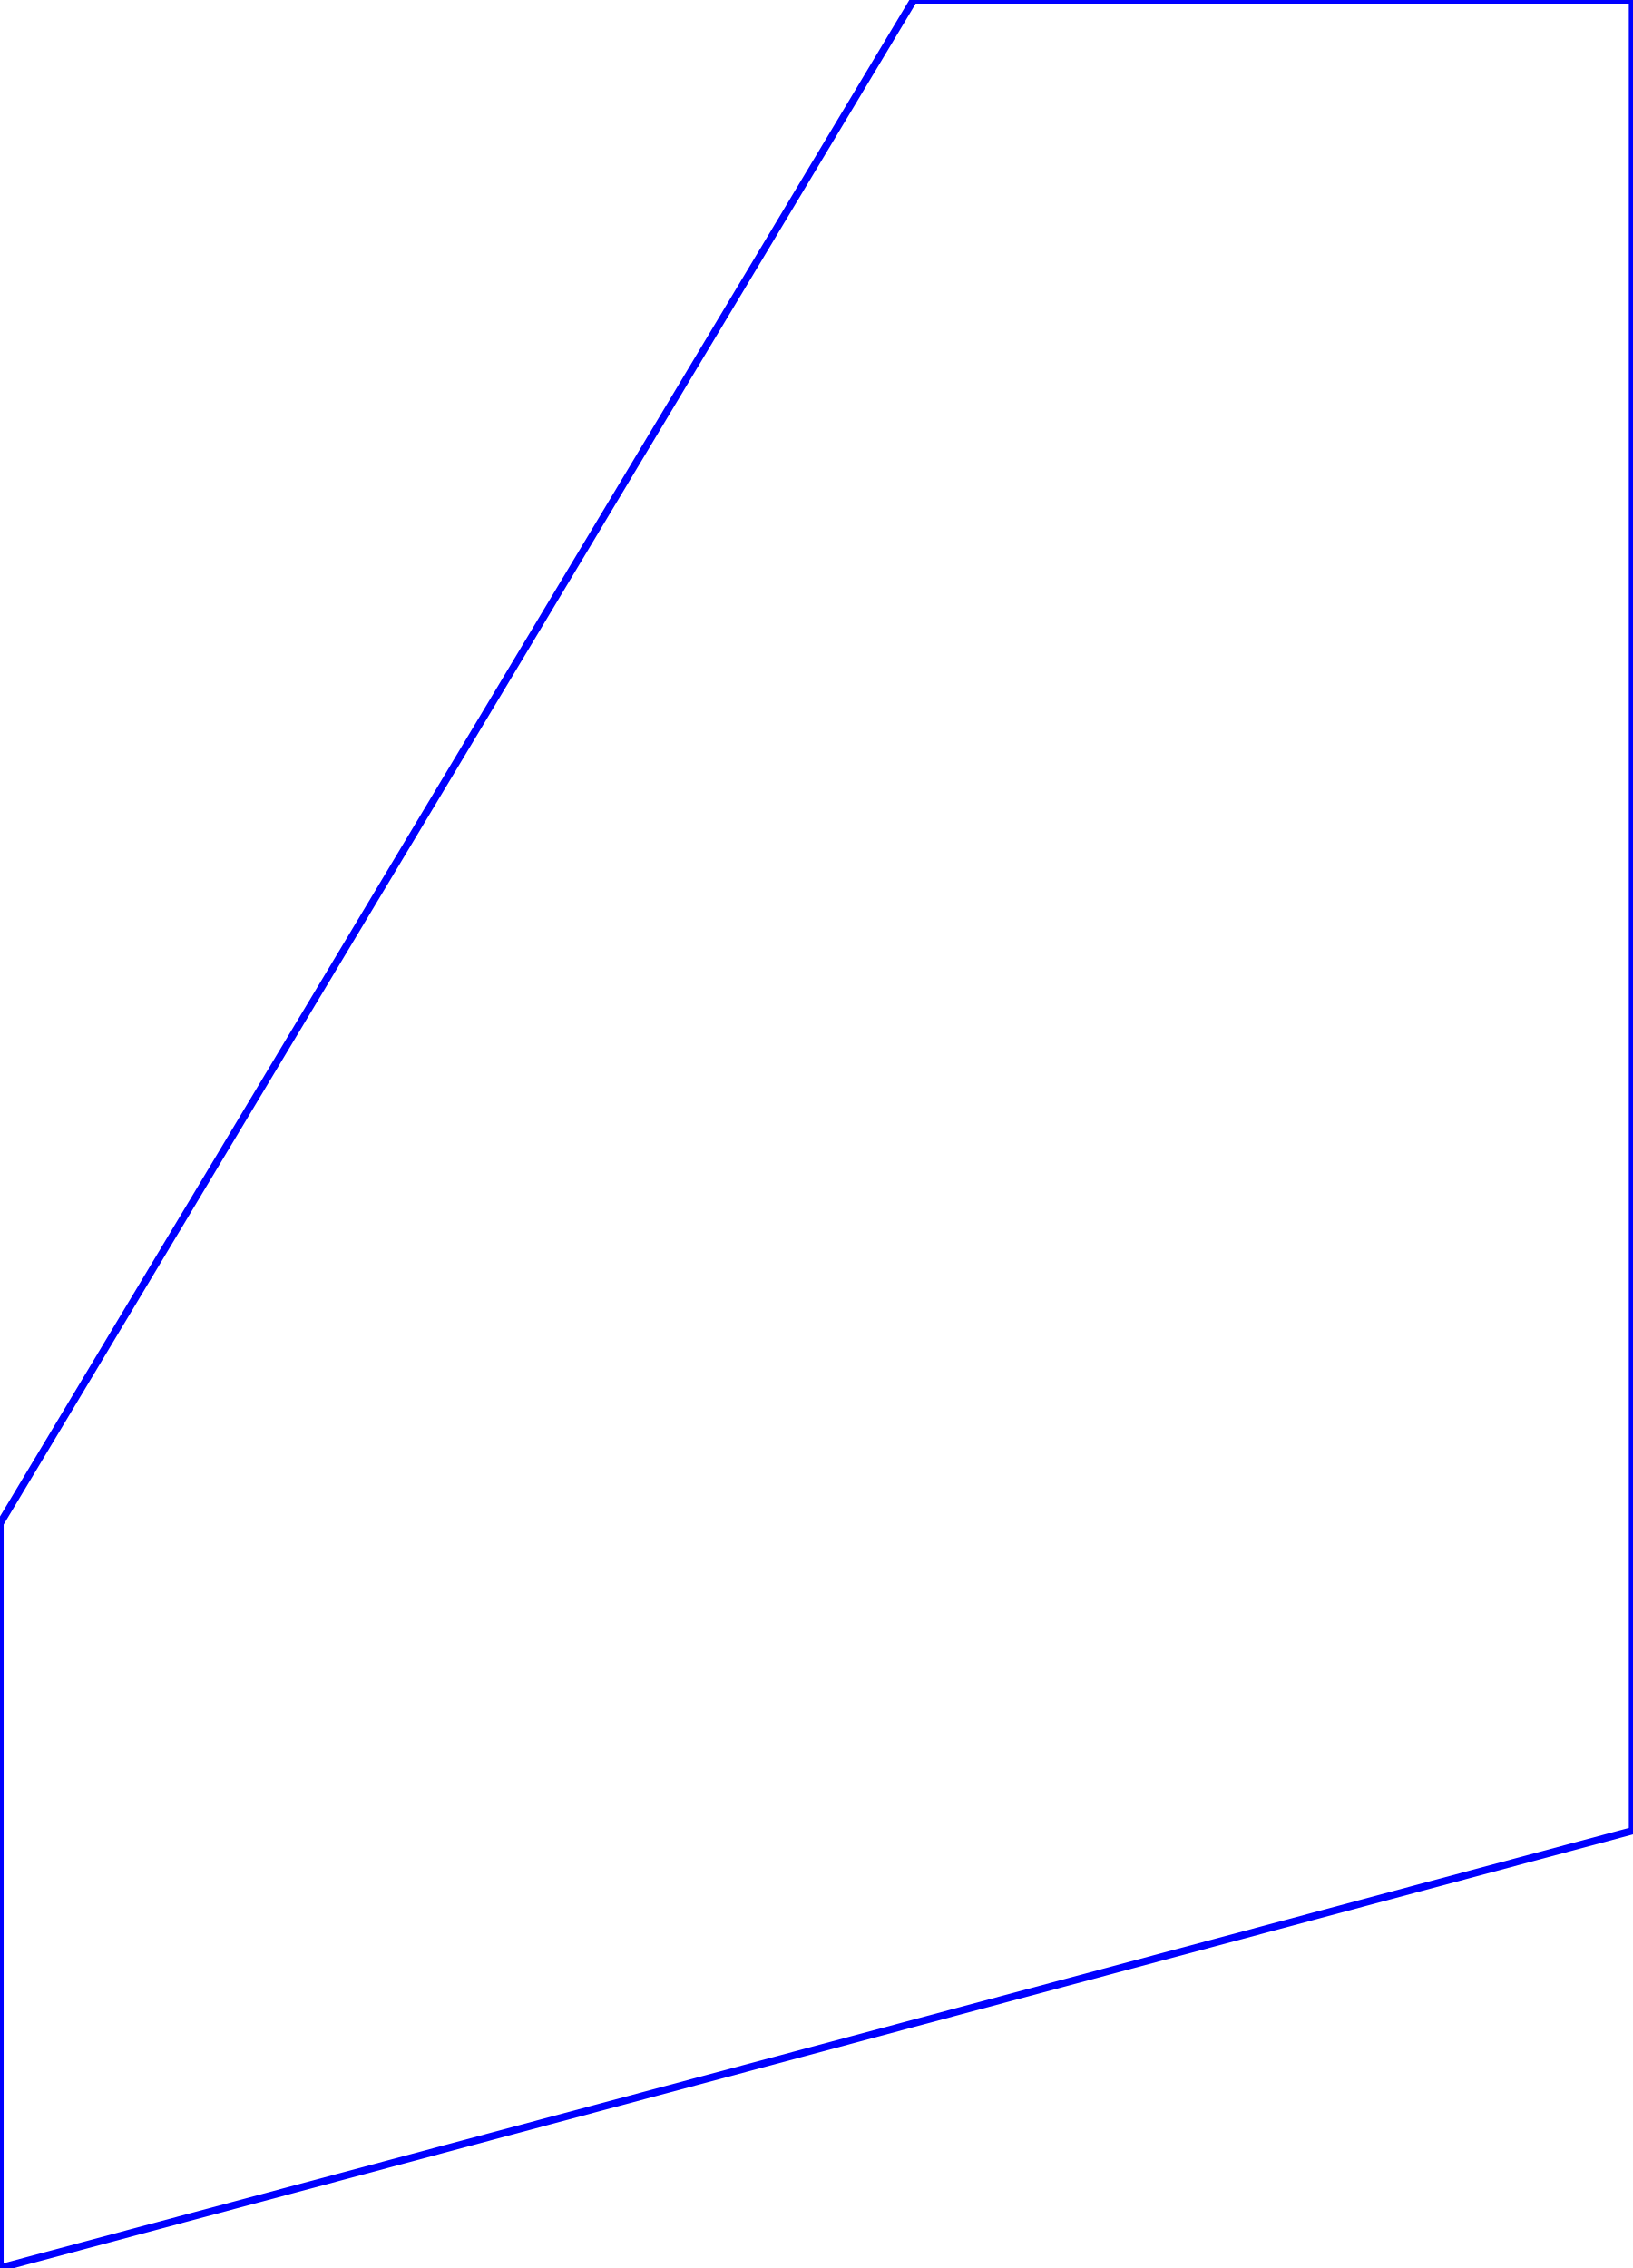
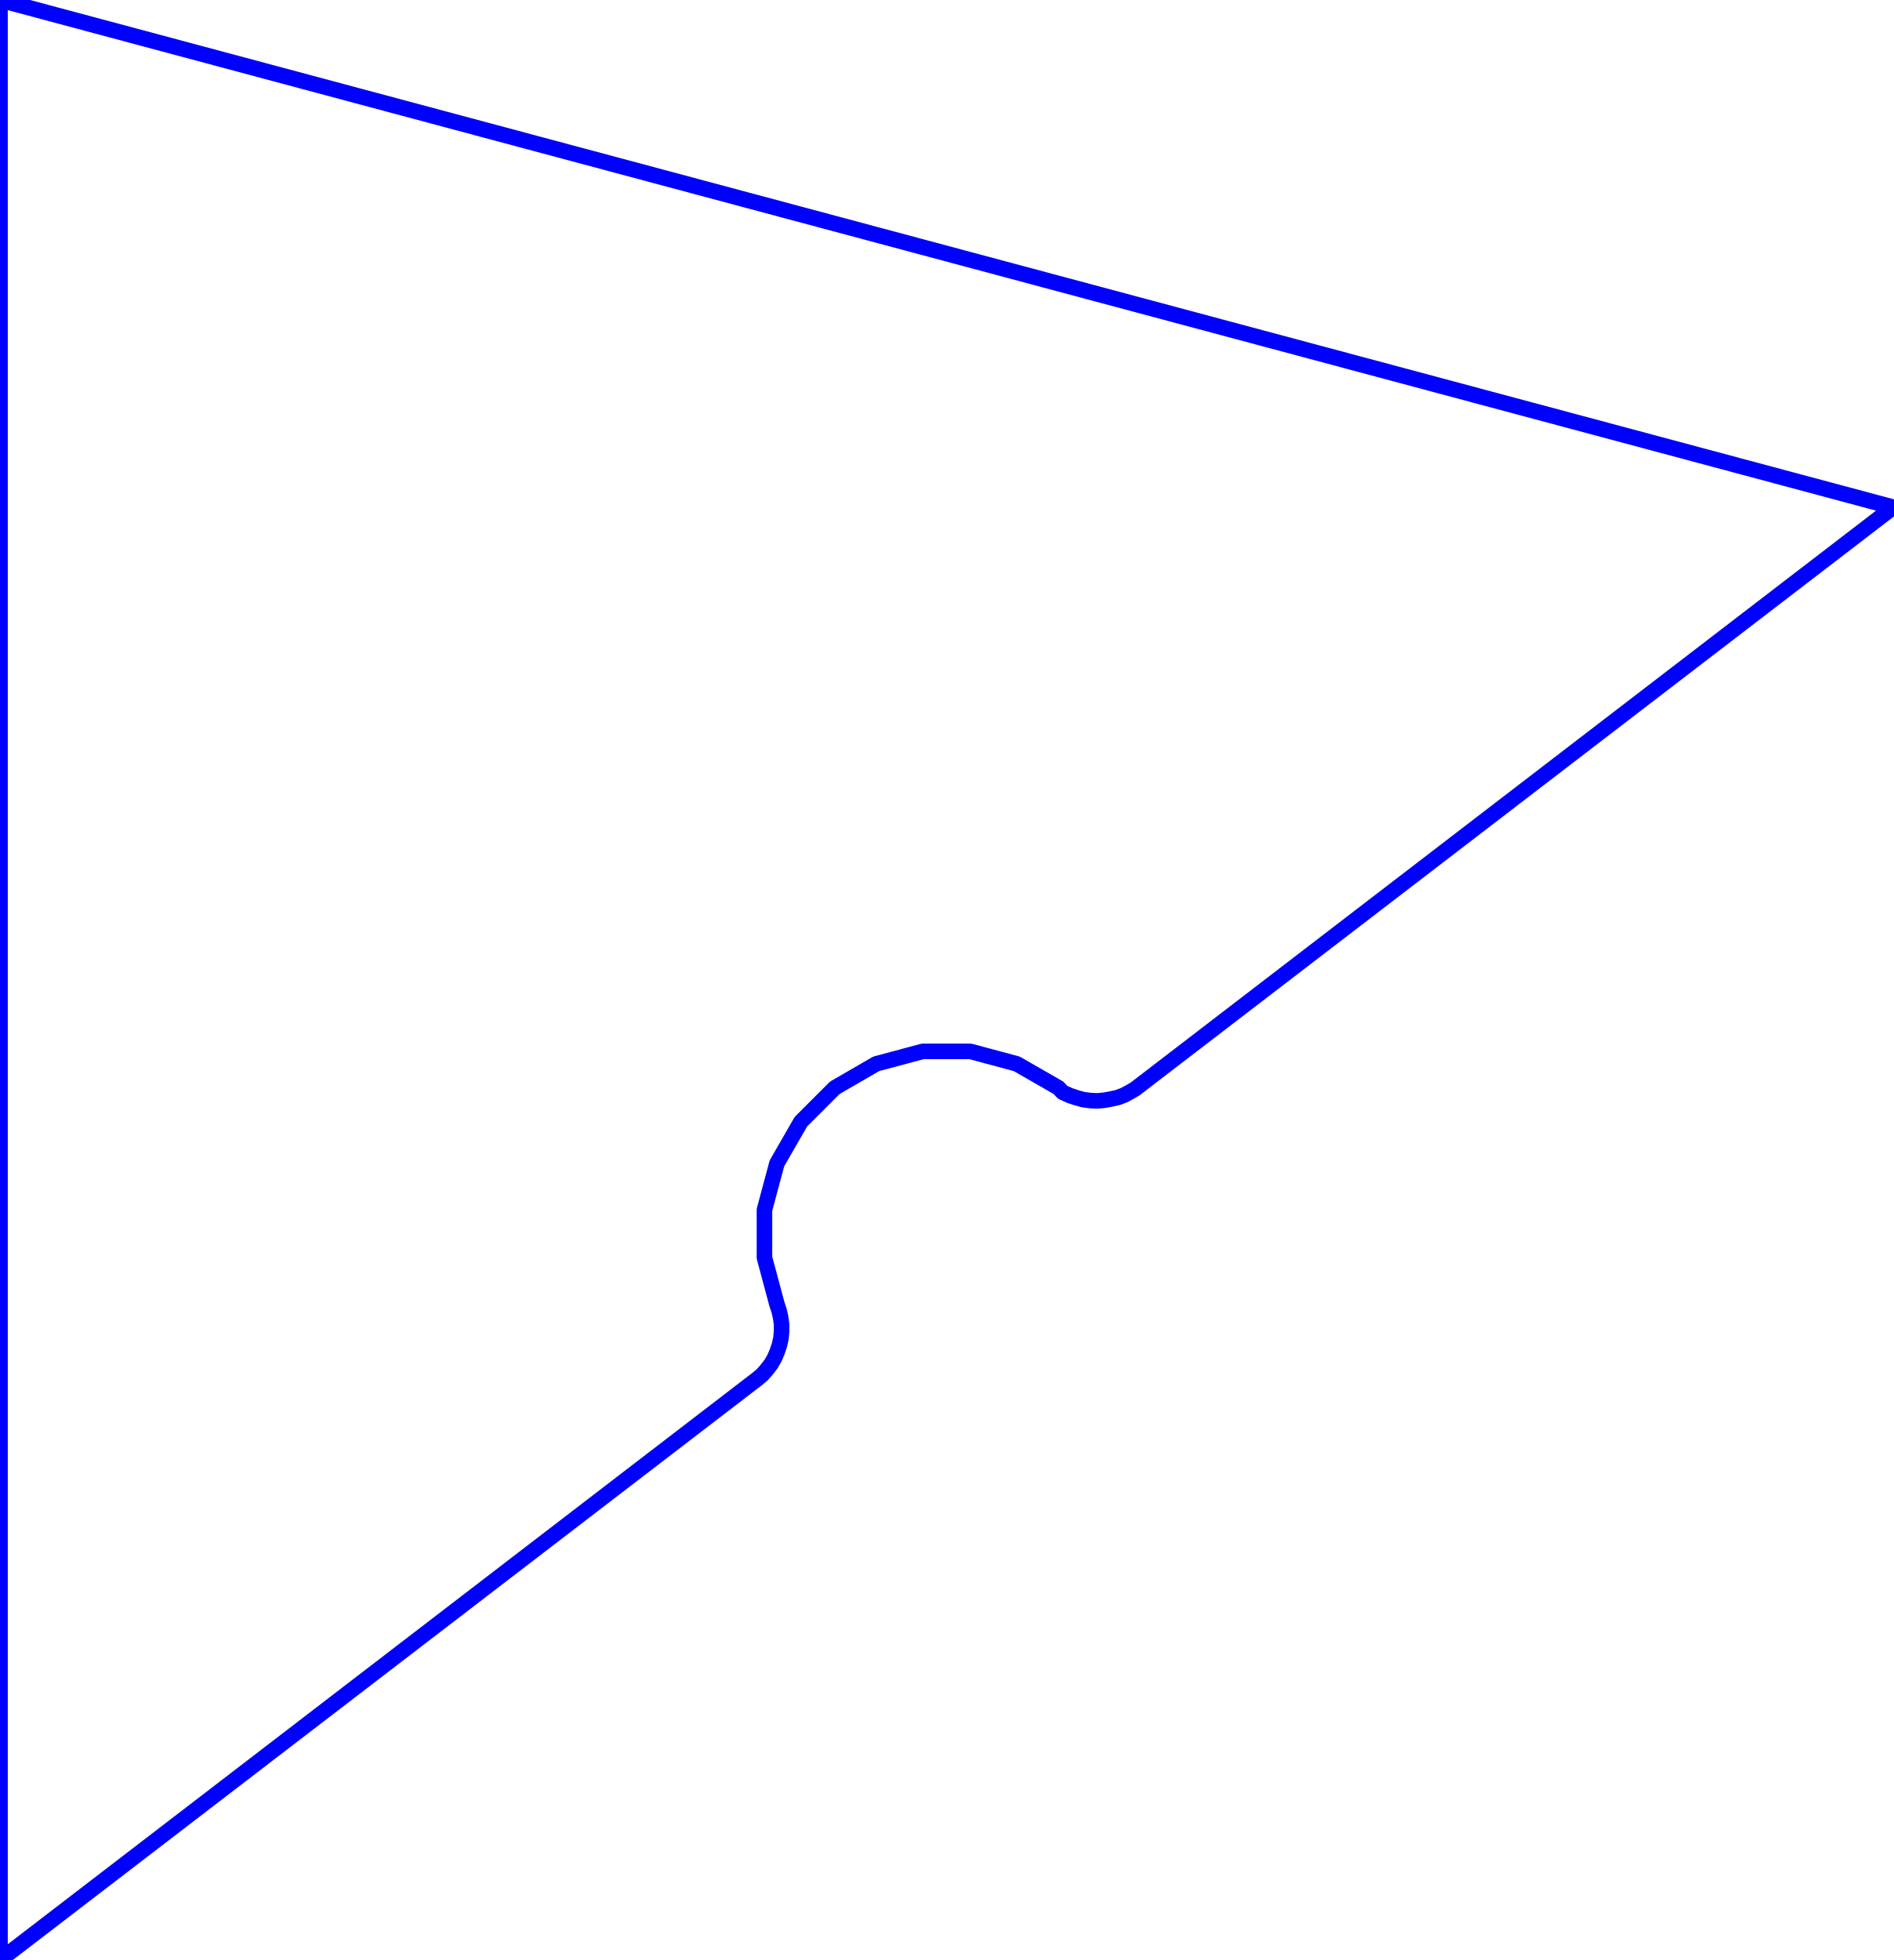
- <svg xmlns="http://www.w3.org/2000/svg" width="4.469in" height="6.209in" viewBox="0 0 4.469 6.209" version="1.1" id="svg2">
-   <defs id="defs12" />
-   <path id="face0-cut" style="fill:none;stroke:#0000FF;stroke-width:0.02;stroke-miterlimit:4;stroke-dasharray:none;stroke-linejoin:round;stroke-linecap:round" d="M 1.64893795267742e-07,4.171 L 8.9466991542303e-14,6.209 L 4.469,5.012 L 4.469,1.2499412833030802e-13 L 2.501,8.9466991542303e-14 L 1.64893795267742e-07,4.171 " />
-   <path id="face0-interior" style="fill:none;stroke:#FF0000;stroke-width:.05;stroke-miterlimit:4;stroke-dasharray:none;stroke-linejoin:round;stroke-linecap:round" d="M 1.64893795267742e-07,4.171 M 8.9466991542303e-14,6.209 M 4.469,5.012 M 4.469,1.2499412833030802e-13 M 2.501,8.9466991542303e-14 " />
-   <path id="path8" style="fill:none;stroke:#00FF00;stroke-width:.05;stroke-miterlimit:4;stroke-dasharray:none;stroke-linejoin:round;stroke-linecap:round" d="M 1.64893795267742e-07,4.171 M 8.9466991542303e-14,6.209 M 4.469,5.012 M 4.469,1.2499412833030802e-13 M 2.501,8.9466991542303e-14 " />
+ <svg xmlns="http://www.w3.org/2000/svg" width="6.085in" height="6.299in" viewBox="0 0 6.085 6.299" version="1.1">
+   <path id="face0-cut" style="fill:none;stroke:#0000FF;stroke-width:.05;stroke-miterlimit:4;stroke-dasharray:none;stroke-linejoin:round;stroke-linecap:round" d="M 3.415,3.51 L 3.419,3.512 L 3.439,3.521 L 3.46,3.528 L 3.482,3.534 L 3.504,3.537 L 3.527,3.538 L 3.549,3.536 L 3.571,3.532 L 3.593,3.527 L 3.614,3.519 L 3.634,3.508 L 3.651,3.498 L 3.653,3.496 L 6.085,1.63 L 5.7720524263307526e-11,5.7720524263307526e-11 L 5.842396157171003e-11,6.299 L 2.432,4.433 L 2.449,4.419 L 2.464,4.402 L 2.478,4.384 L 2.489,4.365 L 2.498,4.344 L 2.505,4.323 L 2.51,4.301 L 2.512,4.279 L 2.512,4.256 L 2.509,4.234 L 2.504,4.212 L 2.497,4.191 L 2.457,4.042 L 2.457,3.888 L 2.497,3.739 L 2.574,3.605 L 2.683,3.496 L 2.816,3.419 L 2.965,3.379 L 3.119,3.379 L 3.268,3.419 L 3.402,3.496 L 3.415,3.51 " />
+   <path id="face0-interior" style="fill:none;stroke:#FF0000;stroke-width:.05;stroke-miterlimit:4;stroke-dasharray:none;stroke-linejoin:round;stroke-linecap:round" d="M 3.415,3.51 M 3.419,3.512 M 3.439,3.521 M 3.46,3.528 M 3.482,3.534 M 3.504,3.537 M 3.527,3.538 M 3.549,3.536 M 3.571,3.532 M 3.593,3.527 M 3.614,3.519 M 3.634,3.508 M 3.651,3.498 M 3.653,3.496 M 6.085,1.63 M 5.7720524263307526e-11,5.7720524263307526e-11 M 5.842396157171003e-11,6.299 M 2.432,4.433 M 2.449,4.419 M 2.464,4.402 M 2.478,4.384 M 2.489,4.365 M 2.498,4.344 M 2.505,4.323 M 2.51,4.301 M 2.512,4.279 M 2.512,4.256 M 2.509,4.234 M 2.504,4.212 M 2.497,4.191 M 2.457,4.042 M 2.457,3.888 M 2.497,3.739 M 2.574,3.605 M 2.683,3.496 M 2.816,3.419 M 2.965,3.379 M 3.119,3.379 M 3.268,3.419 M 3.402,3.496 " />
+   <path id="face0-interior" style="fill:none;stroke:#00FF00;stroke-width:.05;stroke-miterlimit:4;stroke-dasharray:none;stroke-linejoin:round;stroke-linecap:round" d="M 3.415,3.51 M 3.419,3.512 M 3.439,3.521 M 3.46,3.528 M 3.482,3.534 M 3.504,3.537 M 3.527,3.538 M 3.549,3.536 M 3.571,3.532 M 3.593,3.527 M 3.614,3.519 M 3.634,3.508 M 3.651,3.498 M 3.653,3.496 M 6.085,1.63 M 5.7720524263307526e-11,5.7720524263307526e-11 M 5.842396157171003e-11,6.299 M 2.432,4.433 M 2.449,4.419 M 2.464,4.402 M 2.478,4.384 M 2.489,4.365 M 2.498,4.344 M 2.505,4.323 M 2.51,4.301 M 2.512,4.279 M 2.512,4.256 M 2.509,4.234 M 2.504,4.212 M 2.497,4.191 M 2.457,4.042 M 2.457,3.888 M 2.497,3.739 M 2.574,3.605 M 2.683,3.496 M 2.816,3.419 M 2.965,3.379 M 3.119,3.379 M 3.268,3.419 M 3.402,3.496 " />
</svg>
